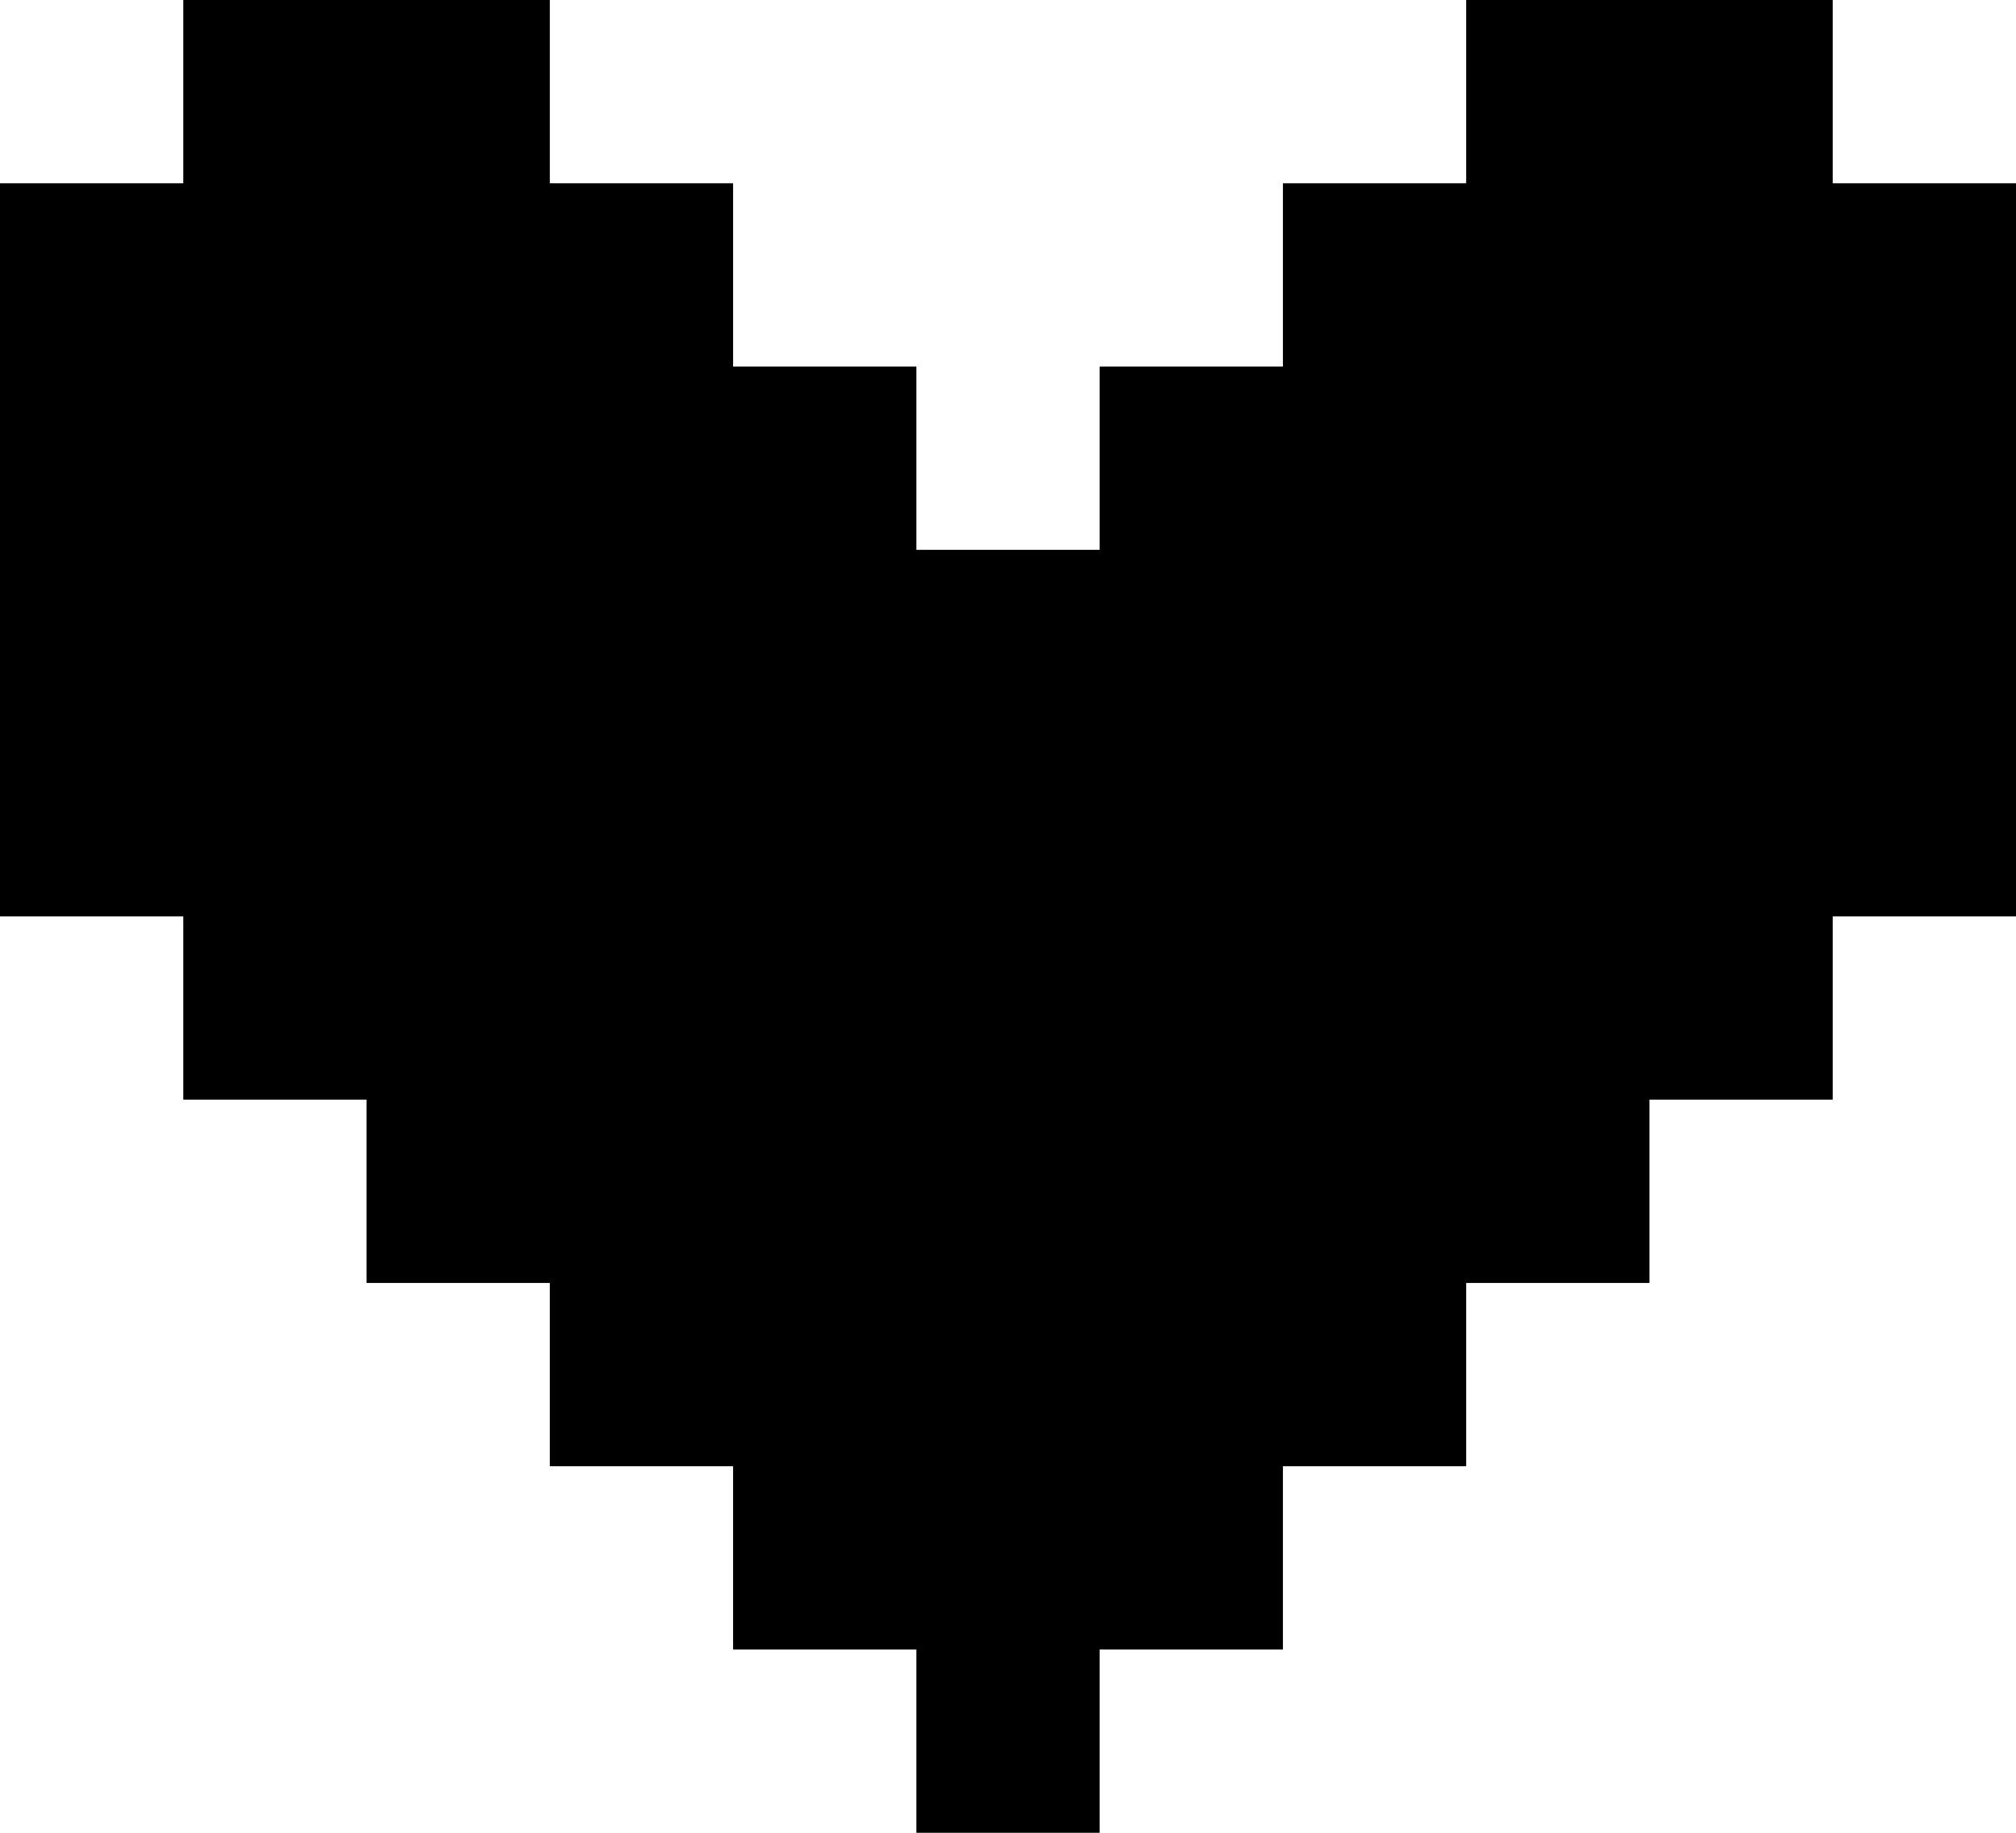
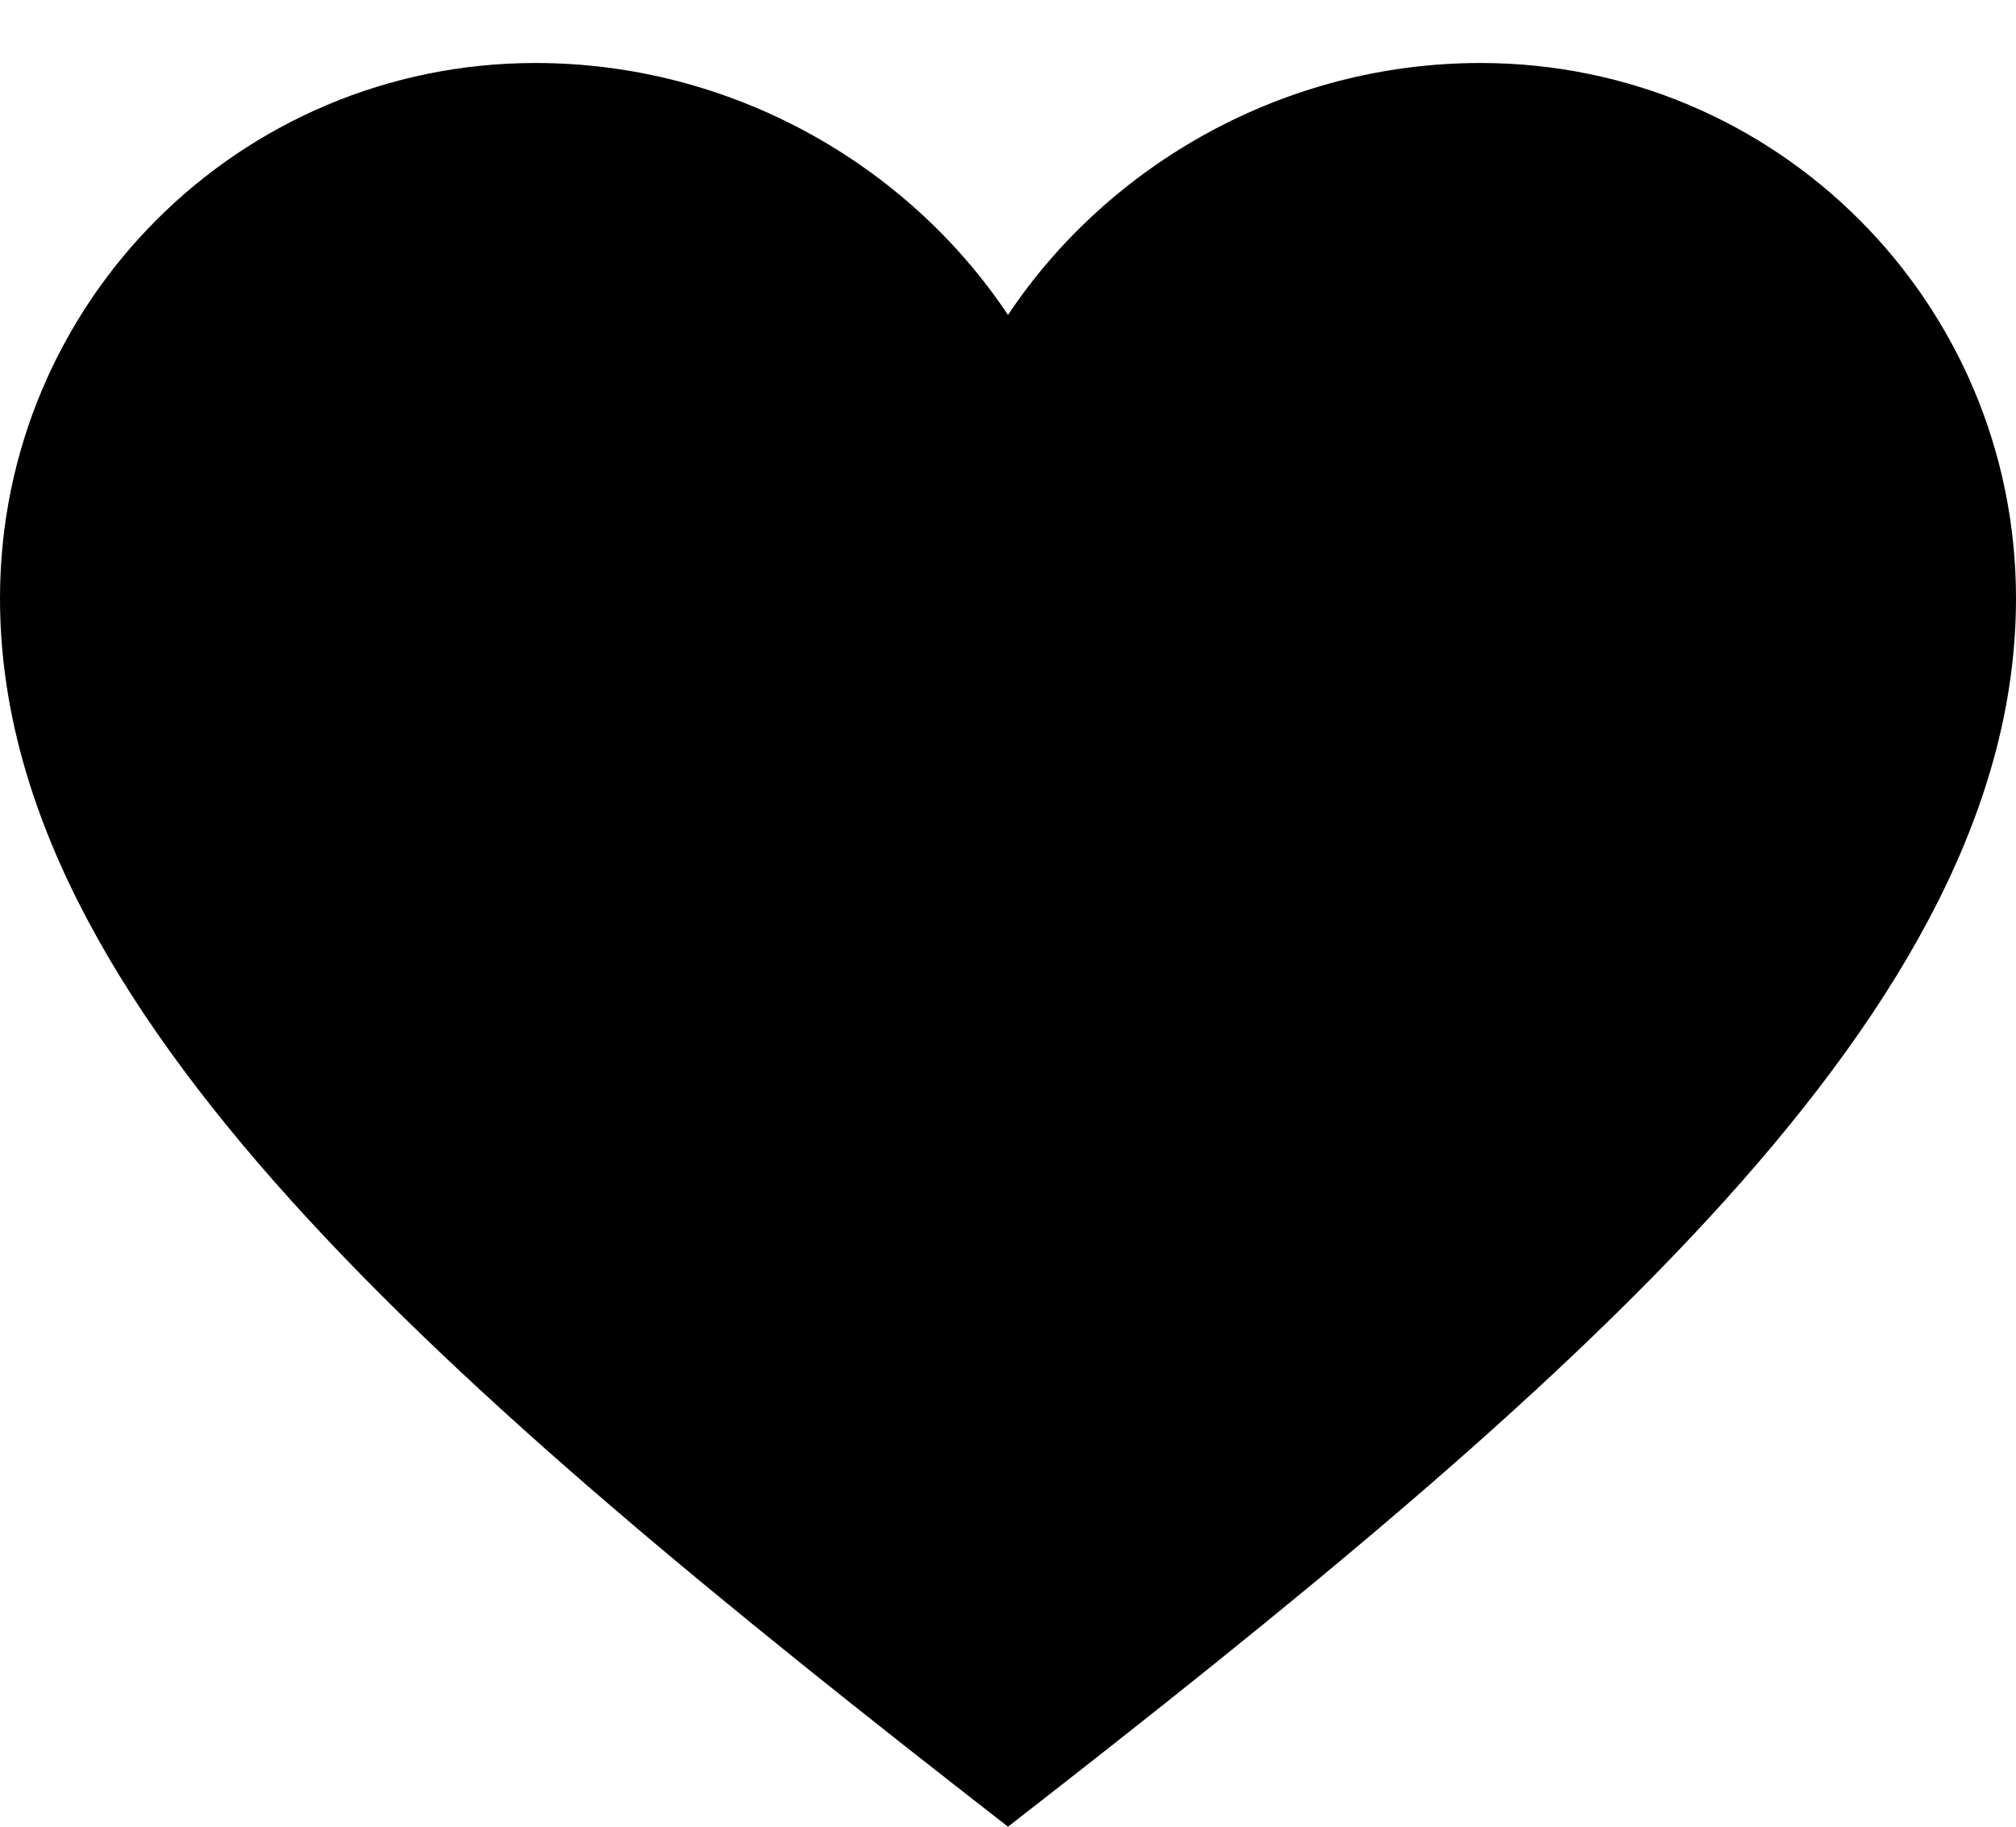
- <svg xmlns="http://www.w3.org/2000/svg" viewBox="0 0 11 10" fill="#000">
-   <path d="M1 0h2v1H1zM8 0h2v1H8zM0 1h4v1H0zM7 1h4v1H7zM0 2h5v1H0zM6 2h5v1H6zM0 3h11v1H0zM0 4h11v1H0zM1 5h9v1H1zM2 6h7v1H2zM3 7h5v1H3zM4 8h3v1H4zM5 9h1v1H5z" />
+ <svg xmlns="http://www.w3.org/2000/svg" viewBox="0 0 32 29" fill="#000">
+   <path d="M16 29C7 22 0 16 0 9.5 0 4.8 3.8 1 8.5 1 11.6 1 14.4 2.6 16 5c1.6-2.4 4.4-4 7.5-4C28.2 1 32 4.8 32 9.5 32 16 25 22 16 29z" />
</svg>
